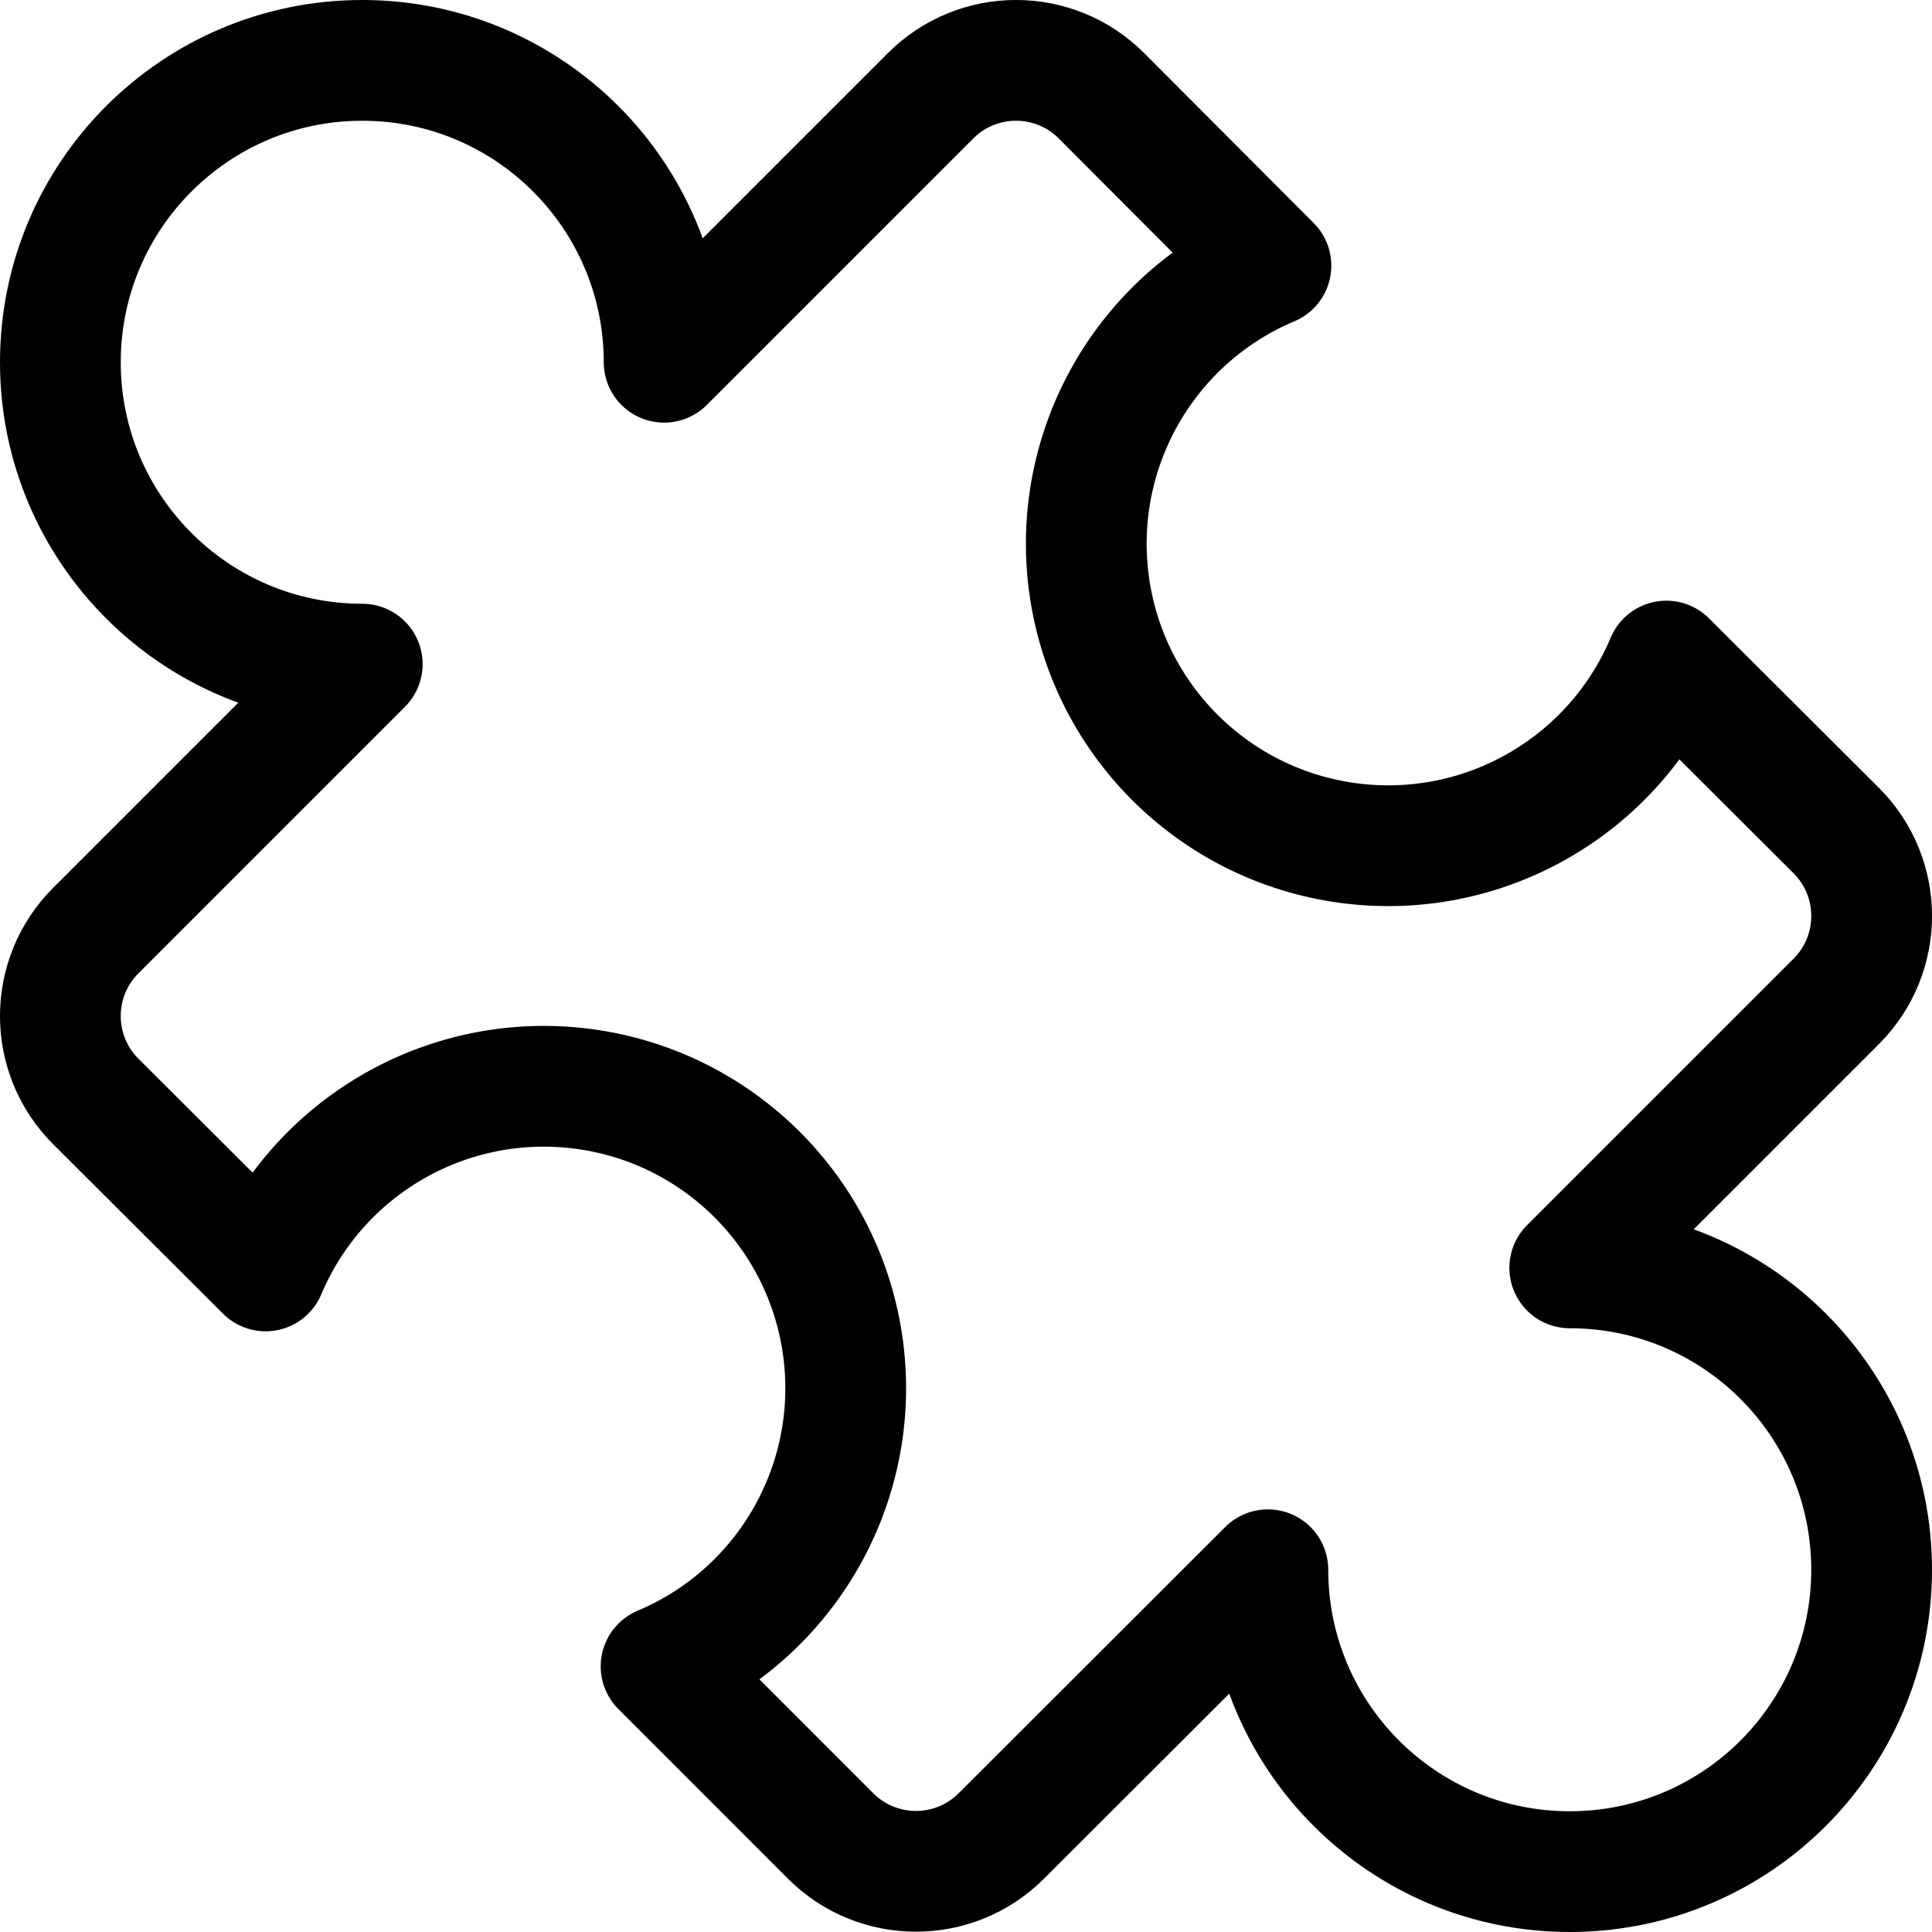
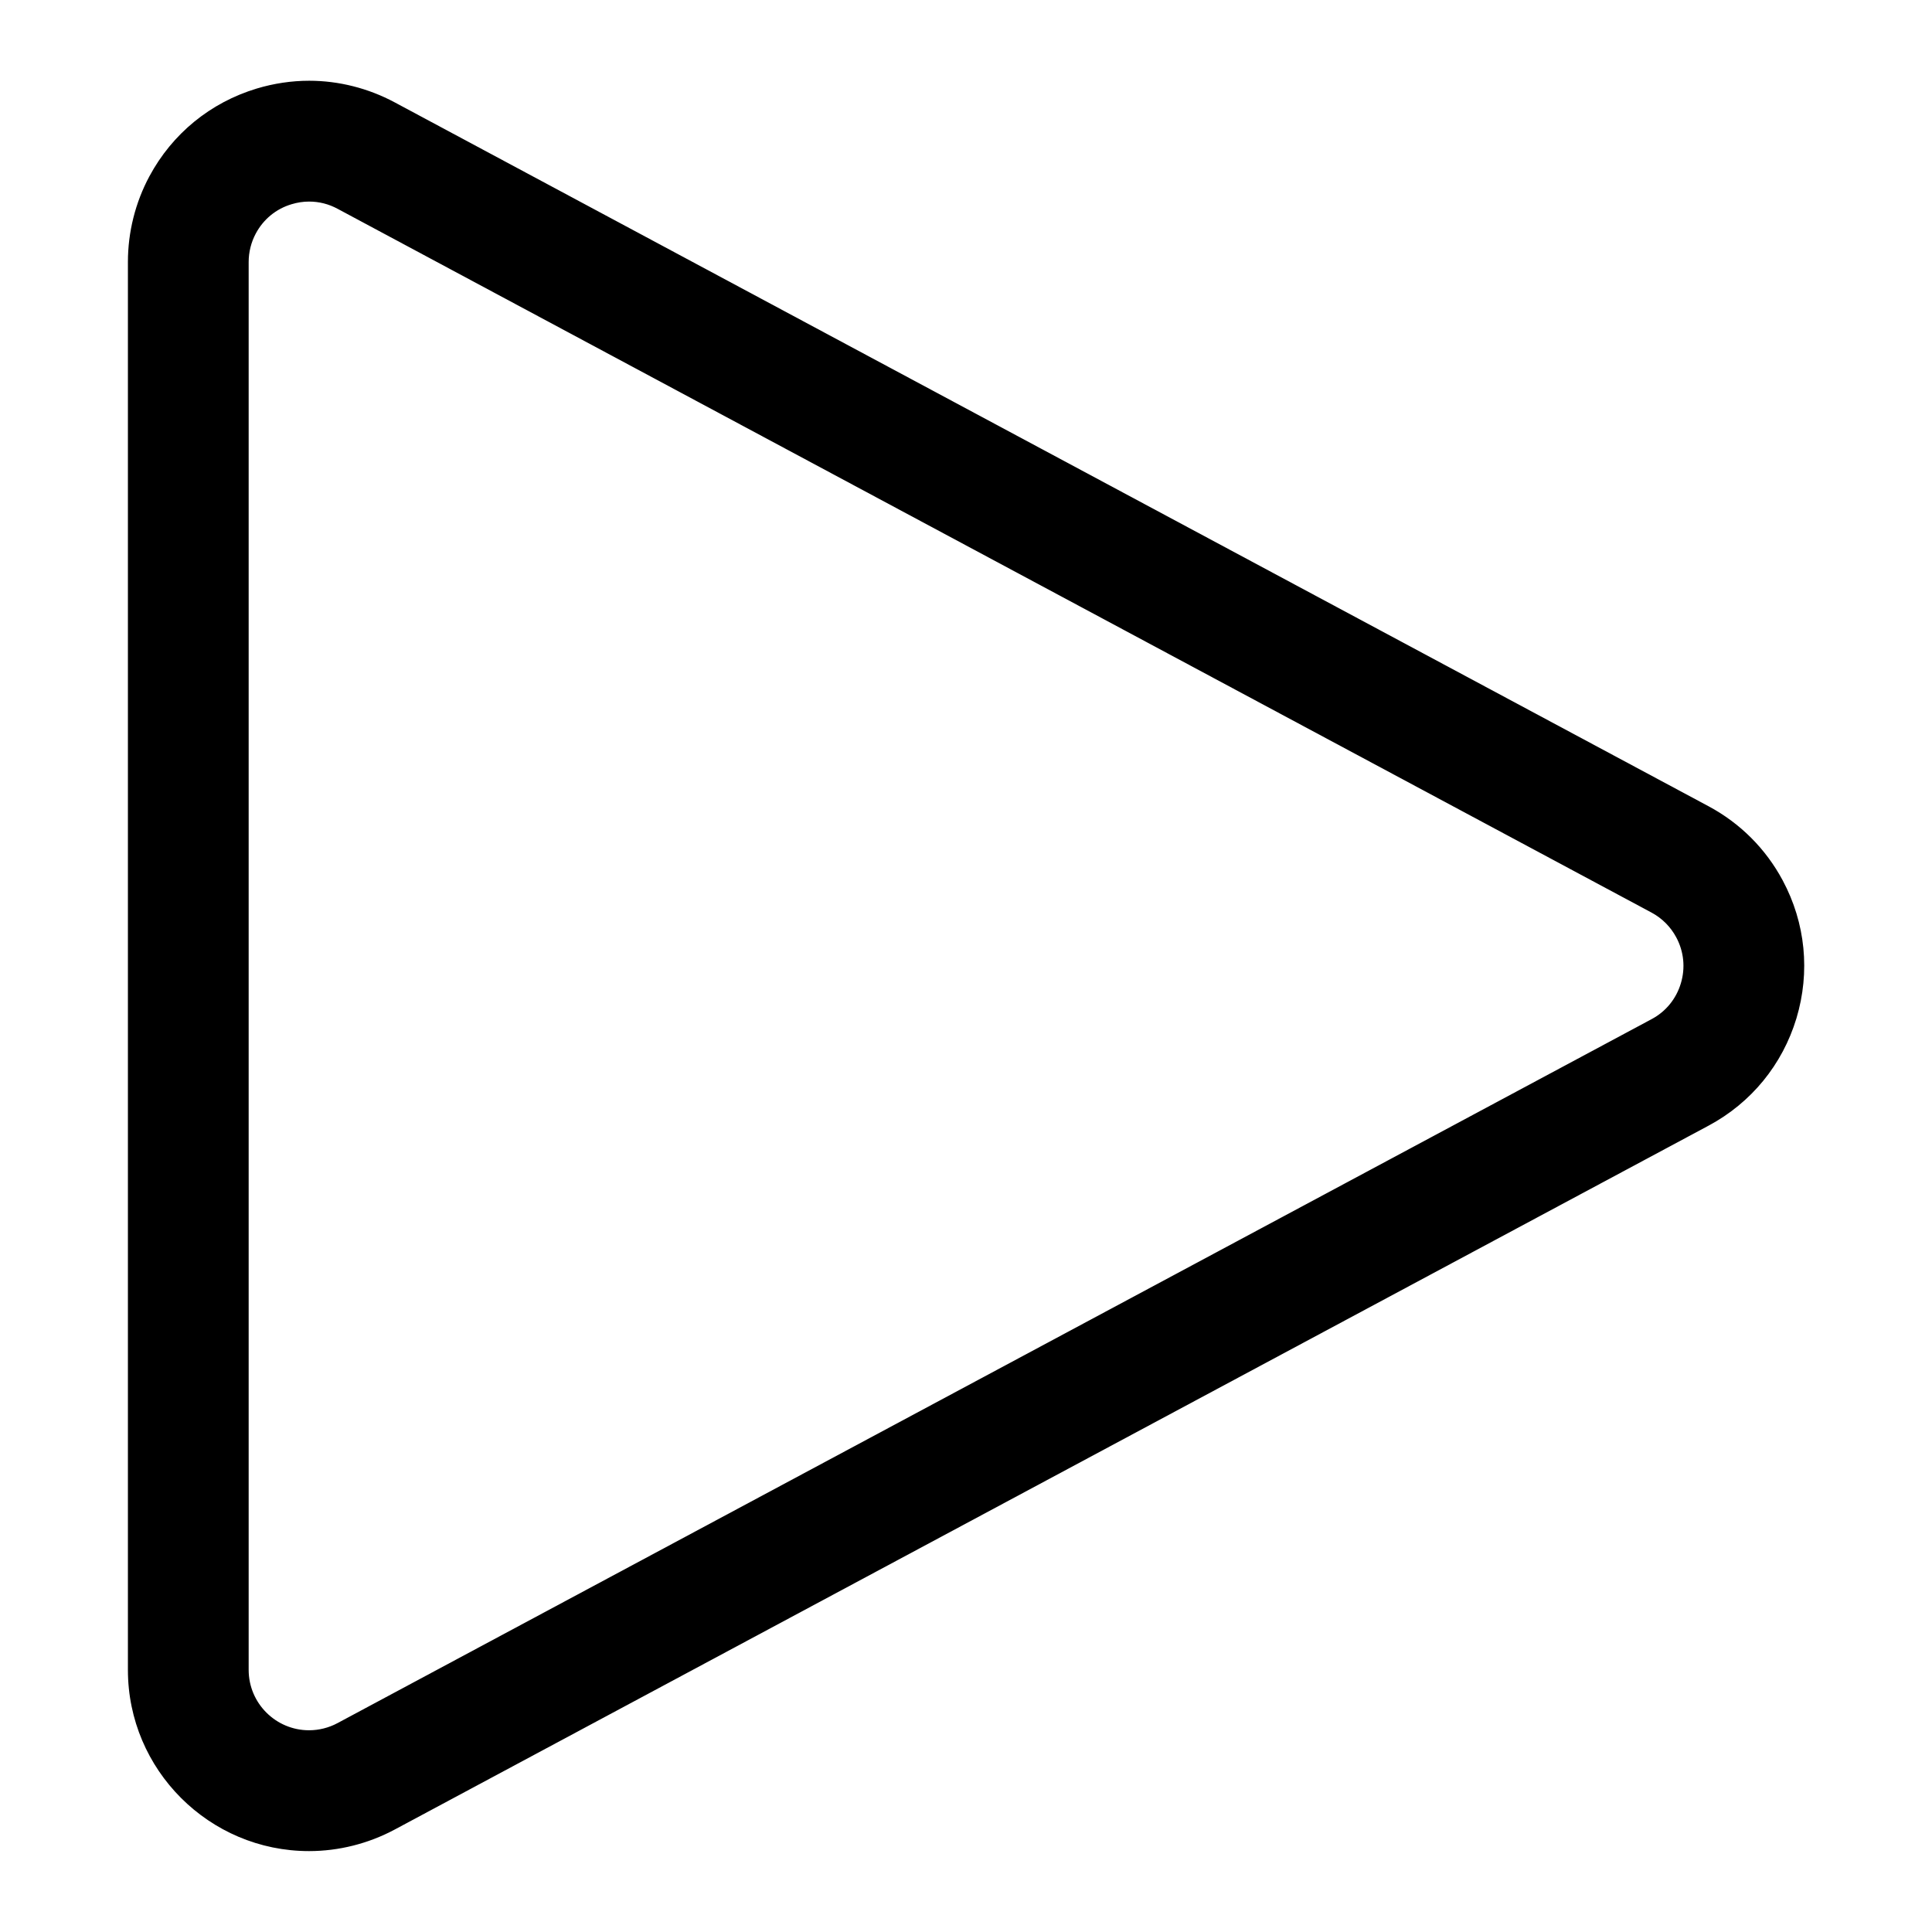
- <svg xmlns="http://www.w3.org/2000/svg" viewBox="0 0 24 24">
-   <defs>
-     <style>.a{fill:none;stroke:currentColor;stroke-linecap:round;stroke-linejoin:round;stroke-width:1.5px;}</style>
-   </defs>
-   <path class="a" d="M19.5,15.75l3.311-3.311a1.5,1.5,0,0,0,0-2.121L20.7,8.212A3.75,3.75,0,1,1,15.788,3.3L13.682,1.189a1.5,1.5,0,0,0-2.121,0L8.25,4.5A3.75,3.75,0,1,0,4.5,8.25L1.189,11.561a1.5,1.5,0,0,0,0,2.121L3.3,15.788A3.75,3.75,0,1,1,8.212,20.7l2.106,2.107a1.5,1.5,0,0,0,2.121,0L15.75,19.5a3.75,3.75,0,1,0,3.75-3.75Z" />
+ <svg xmlns="http://www.w3.org/2000/svg" version="1.1" id="Layer_1" x="0px" y="0px" viewBox="0 0 24 24" style="enable-background:new 0 0 24 24;" xml:space="preserve">
+   <g>
+     <path d="M3.839,22.995c-1.24,0-2.25-1.01-2.25-2.25V3.254c0-0.37,0.092-0.738,0.267-1.064C2.14,1.661,2.613,1.274,3.189,1.1   c0.213-0.064,0.432-0.097,0.652-0.097c0.367,0,0.734,0.093,1.061,0.268l16.323,8.745c0.392,0.21,0.71,0.528,0.92,0.92   c0.284,0.53,0.344,1.138,0.171,1.714c-0.174,0.575-0.561,1.049-1.091,1.333L4.902,22.728C4.576,22.902,4.208,22.995,3.839,22.995   C3.839,22.995,3.839,22.995,3.839,22.995z M3.84,2.504c-0.073,0-0.146,0.011-0.218,0.033C3.43,2.594,3.273,2.723,3.178,2.9   C3.12,3.008,3.089,3.131,3.089,3.254v17.49c0,0.414,0.337,0.75,0.75,0.75c0.123,0,0.246-0.031,0.354-0.089l16.324-8.745   c0.177-0.094,0.305-0.252,0.363-0.444c0.058-0.192,0.038-0.395-0.057-0.572c-0.07-0.131-0.176-0.237-0.306-0.307L4.194,2.594   C4.083,2.534,3.964,2.504,3.84,2.504z" />
+   </g>
</svg>
